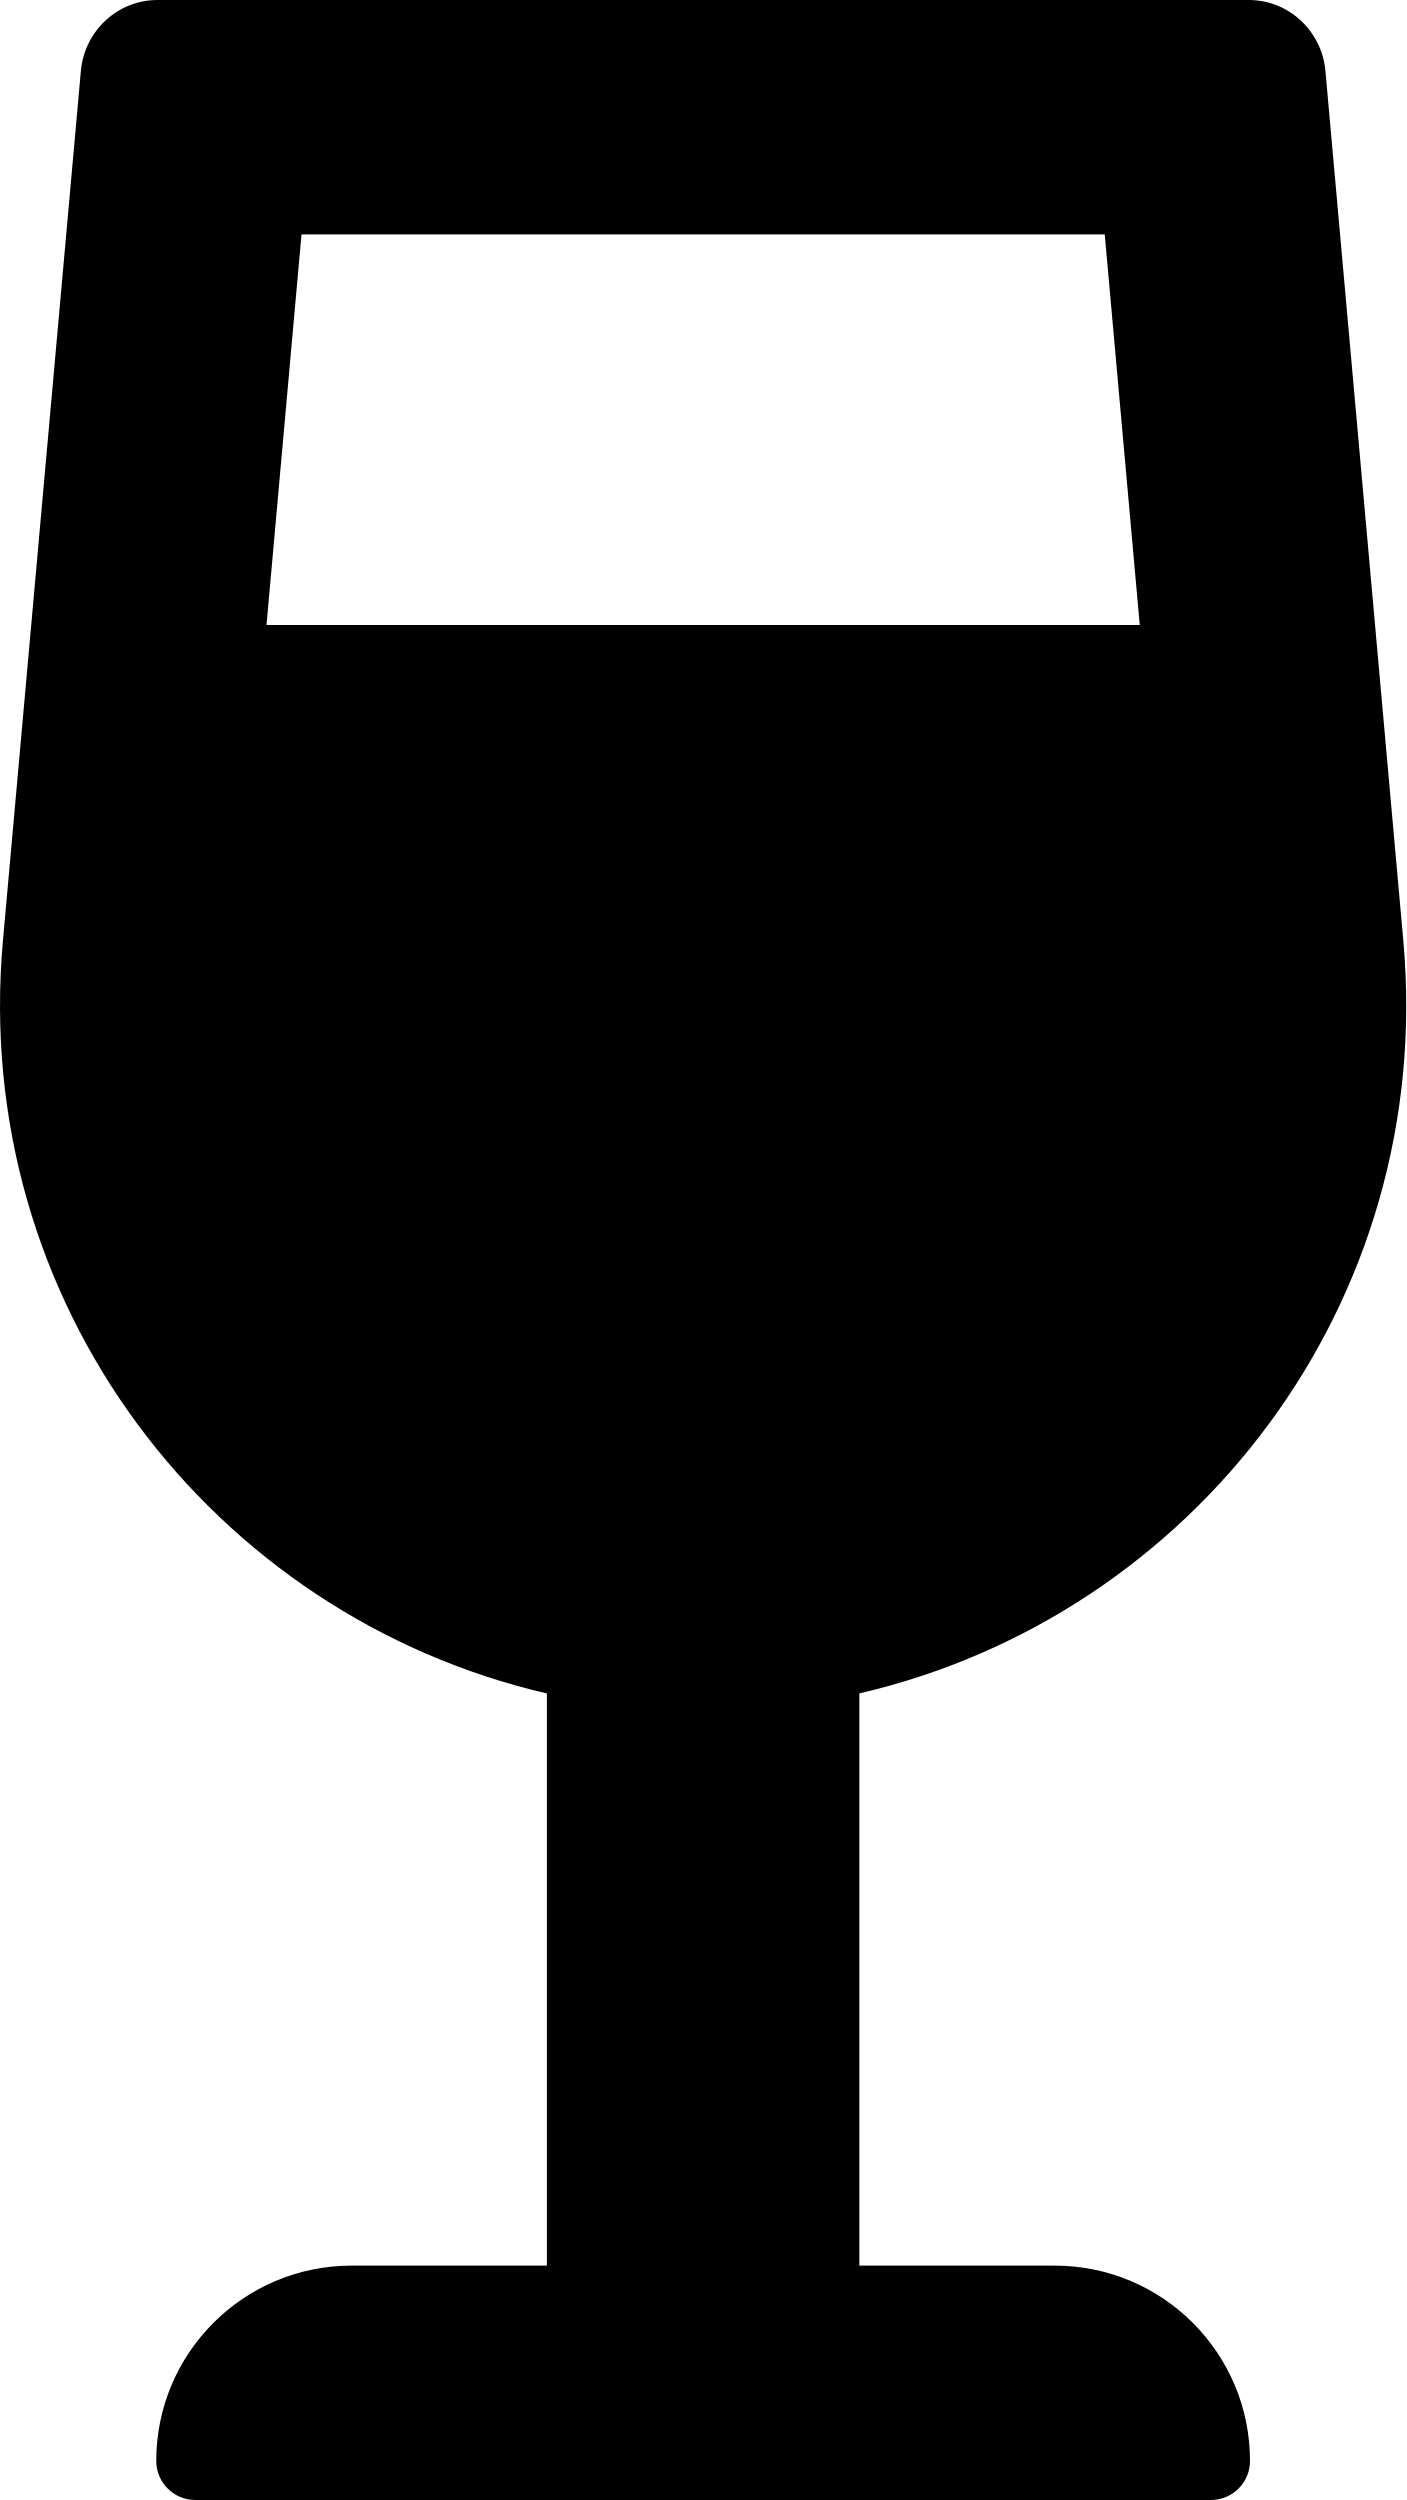
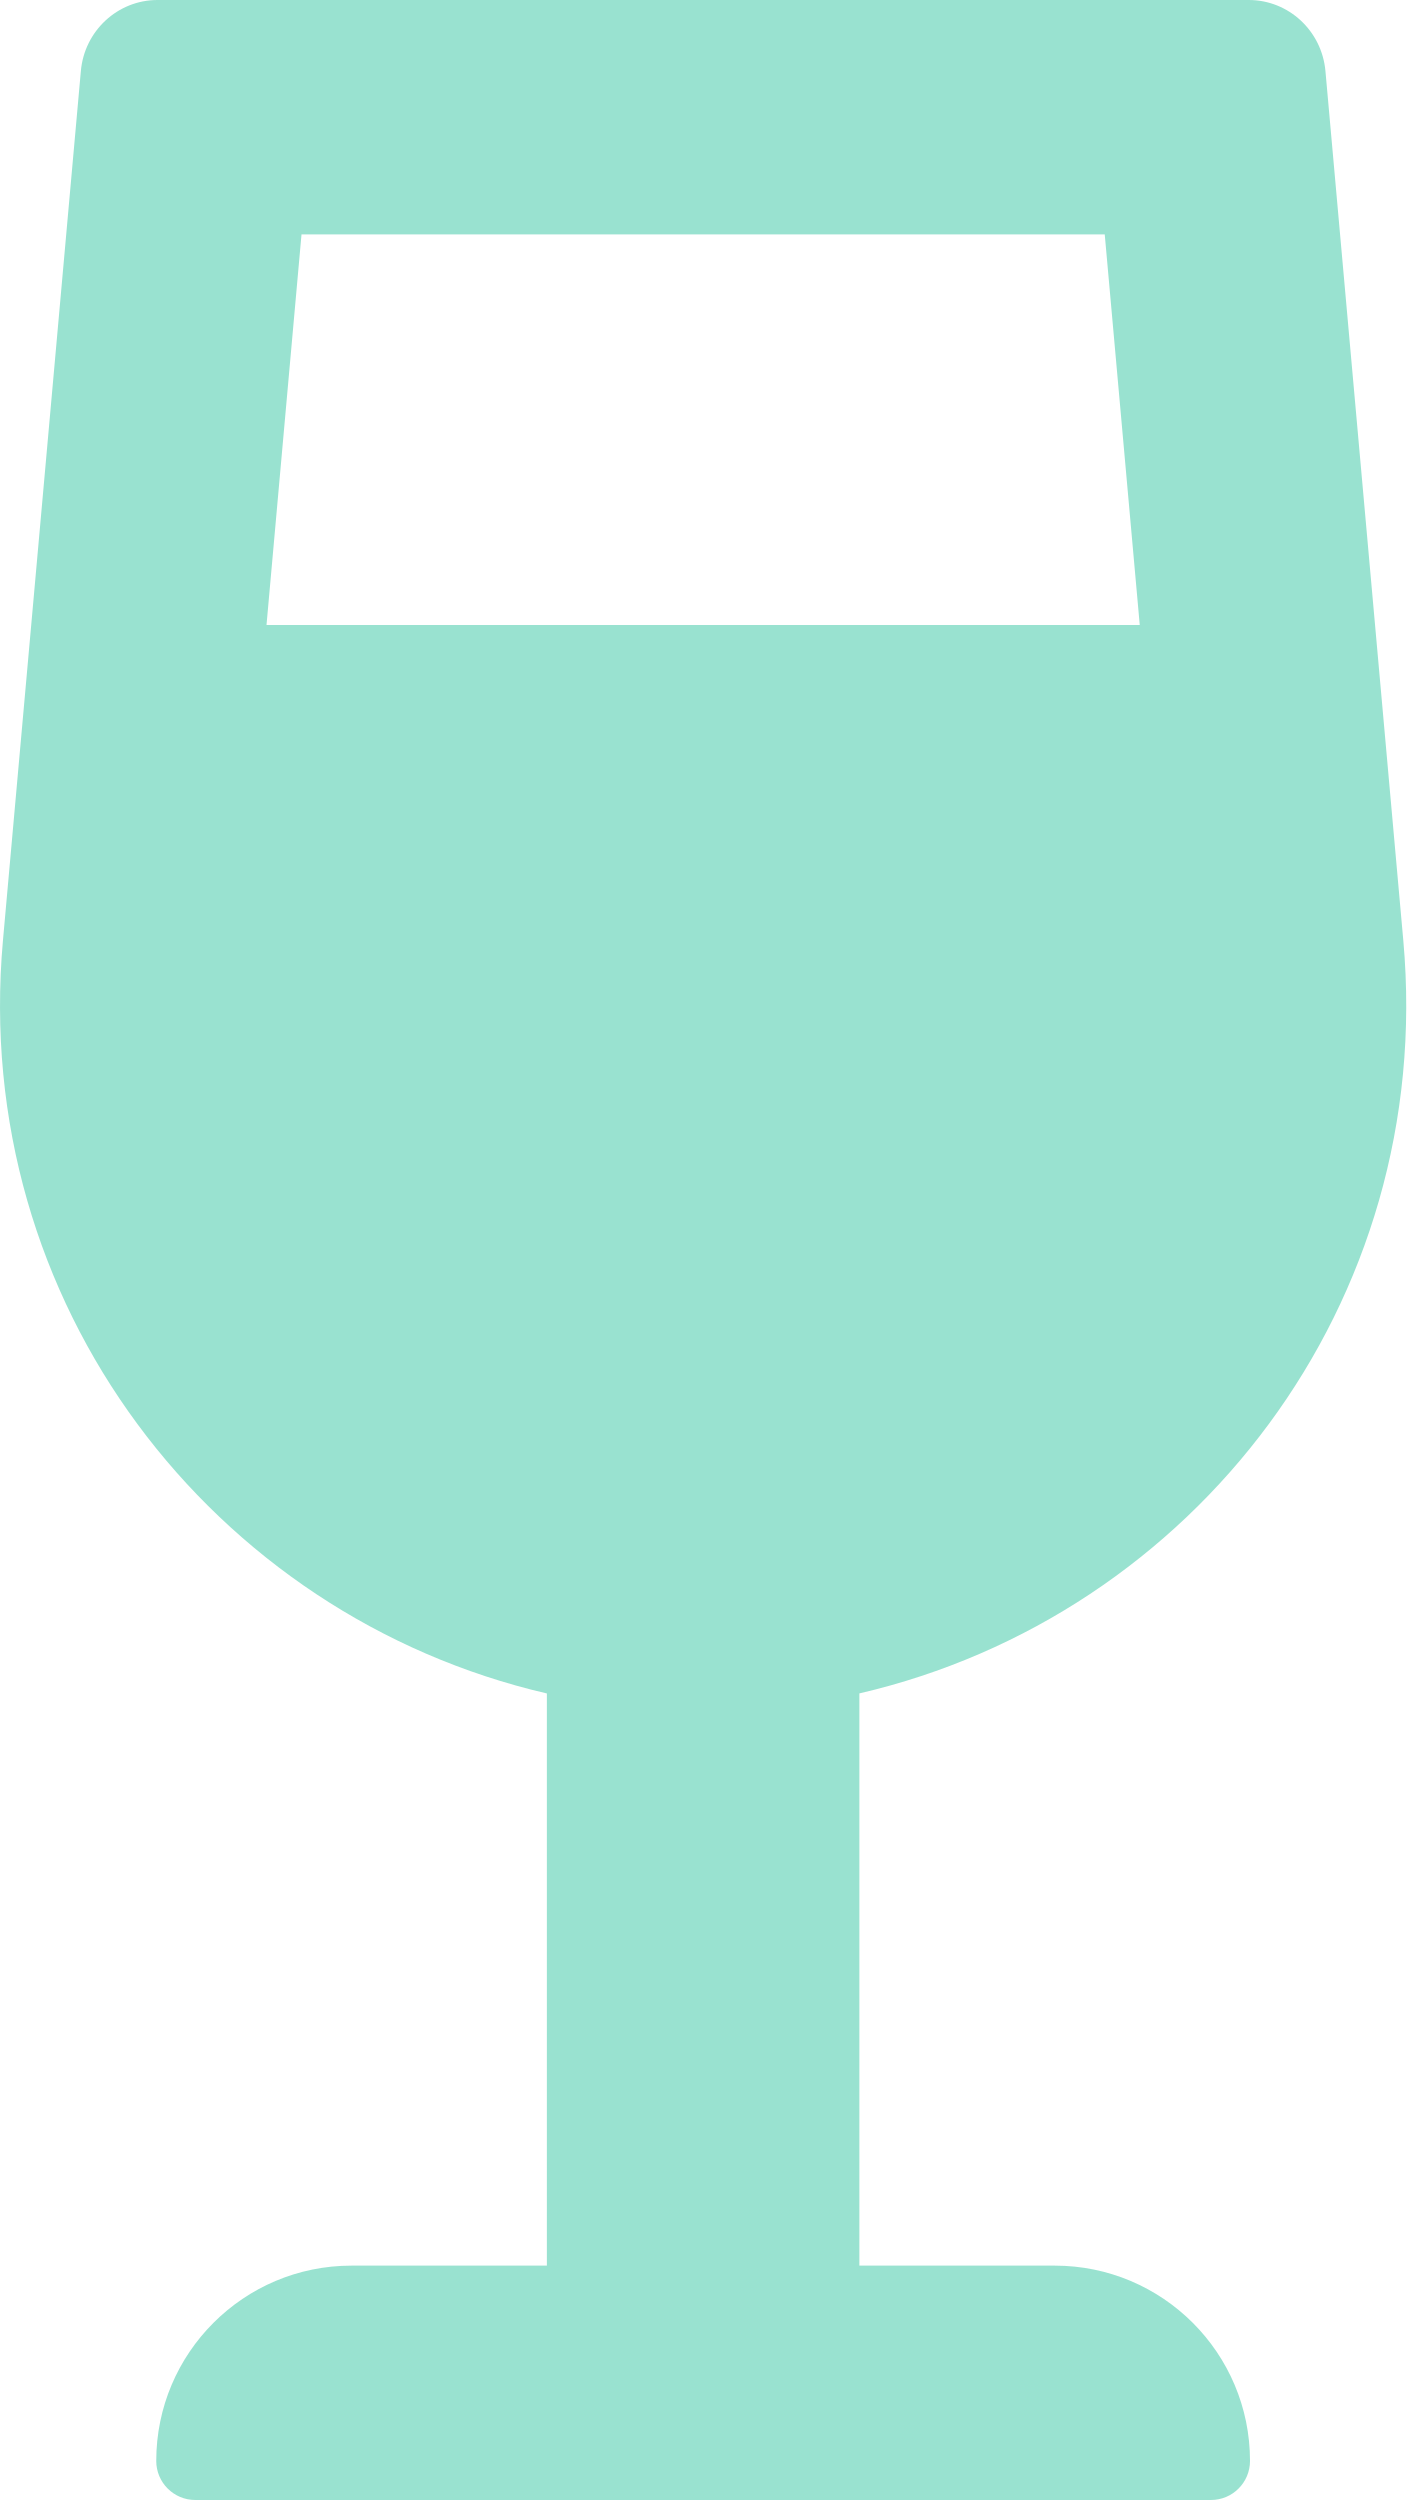
<svg xmlns="http://www.w3.org/2000/svg" aria-hidden="true" focusable="false" data-prefix="fas" data-icon="wine-glass-alt" class="svg-inline--fa fa-wine-glass-alt fa-w-9" role="img" viewBox="0 0 288 512">
-   <path fill="currentColor" d="M216 464h-40V346.81c68.47-15.89 118.05-79.91 111.4-154.16l-15.95-178.1C270.71 6.31 263.9 0 255.74 0H32.26c-8.15 0-14.97 6.31-15.7 14.55L.6 192.66C-6.05 266.91 43.53 330.93 112 346.82V464H72c-22.09 0-40 17.91-40 40 0 4.42 3.58 8 8 8h208c4.42 0 8-3.58 8-8 0-22.09-17.91-40-40-40zM61.75 48h164.5l7.17 80H54.58l7.17-80z" />
+   <path fill="#99e2d0" d="M216 464h-40V346.81c68.47-15.89 118.05-79.91 111.4-154.16l-15.95-178.1C270.71 6.31 263.9 0 255.74 0H32.26c-8.15 0-14.97 6.31-15.7 14.55L.6 192.66C-6.05 266.91 43.53 330.93 112 346.82V464H72c-22.09 0-40 17.91-40 40 0 4.42 3.58 8 8 8h208c4.42 0 8-3.58 8-8 0-22.09-17.91-40-40-40zM61.75 48h164.5l7.17 80H54.58l7.17-80z" />
</svg>
